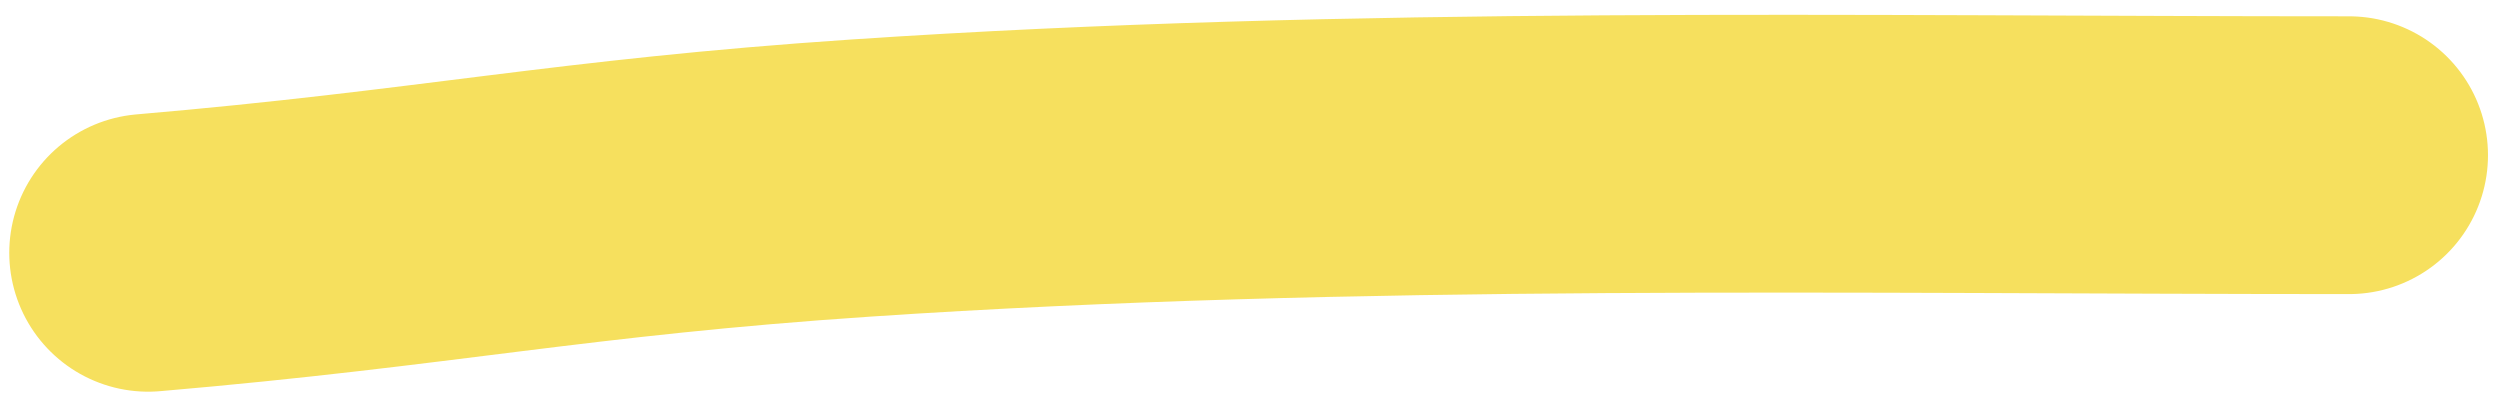
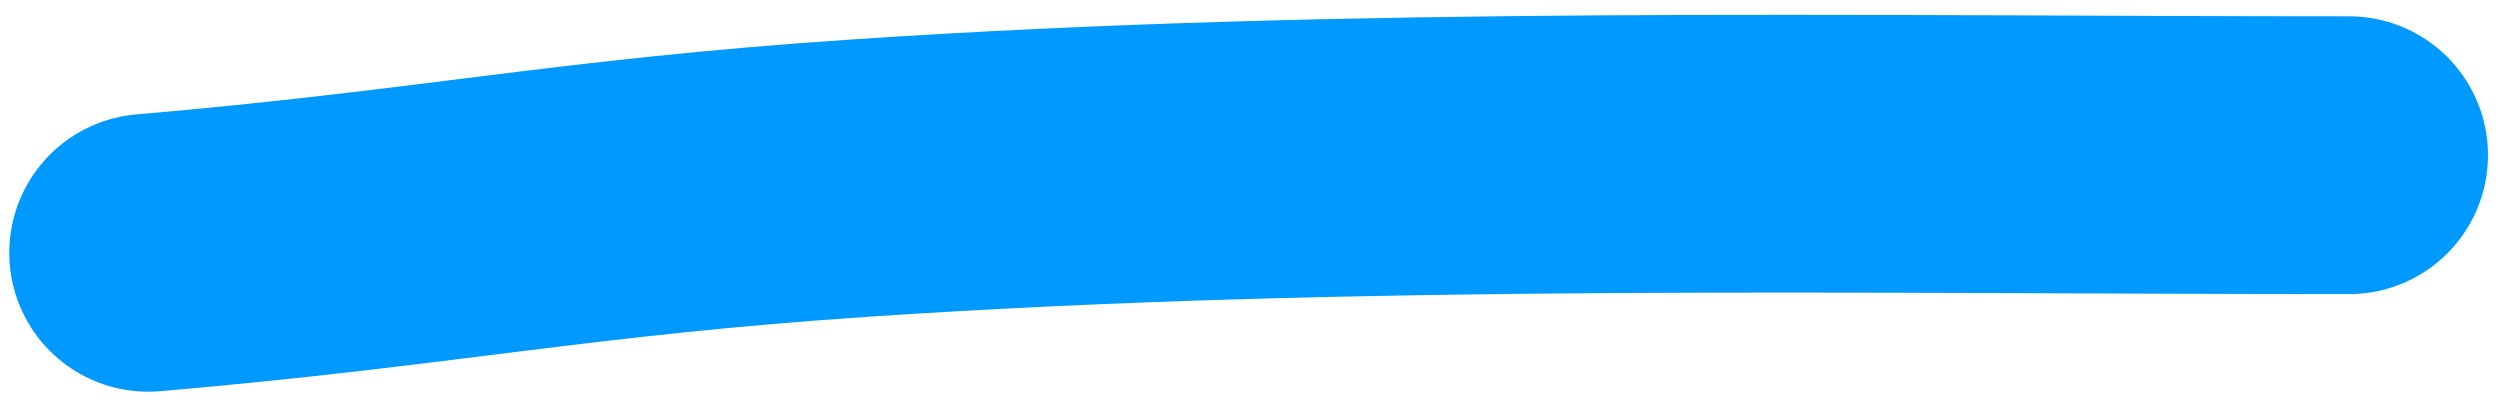
<svg xmlns="http://www.w3.org/2000/svg" width="125" height="20" viewBox="0 0 135 21" fill="none">
-   <path d="M8 13.351C23.614 12.012 30.823 10.365 46.5 9.314C73.135 7.528 100.096 8.081 126.851 8.081" stroke="#F6E05E" stroke-width="15" stroke-linecap="round" stroke-linejoin="round" />
+   <path d="M8 13.351C23.614 12.012 30.823 10.365 46.5 9.314C73.135 7.528 100.096 8.081 126.851 8.081" stroke="#0099FF" stroke-width="15" stroke-linecap="round" stroke-linejoin="round" />
</svg>
